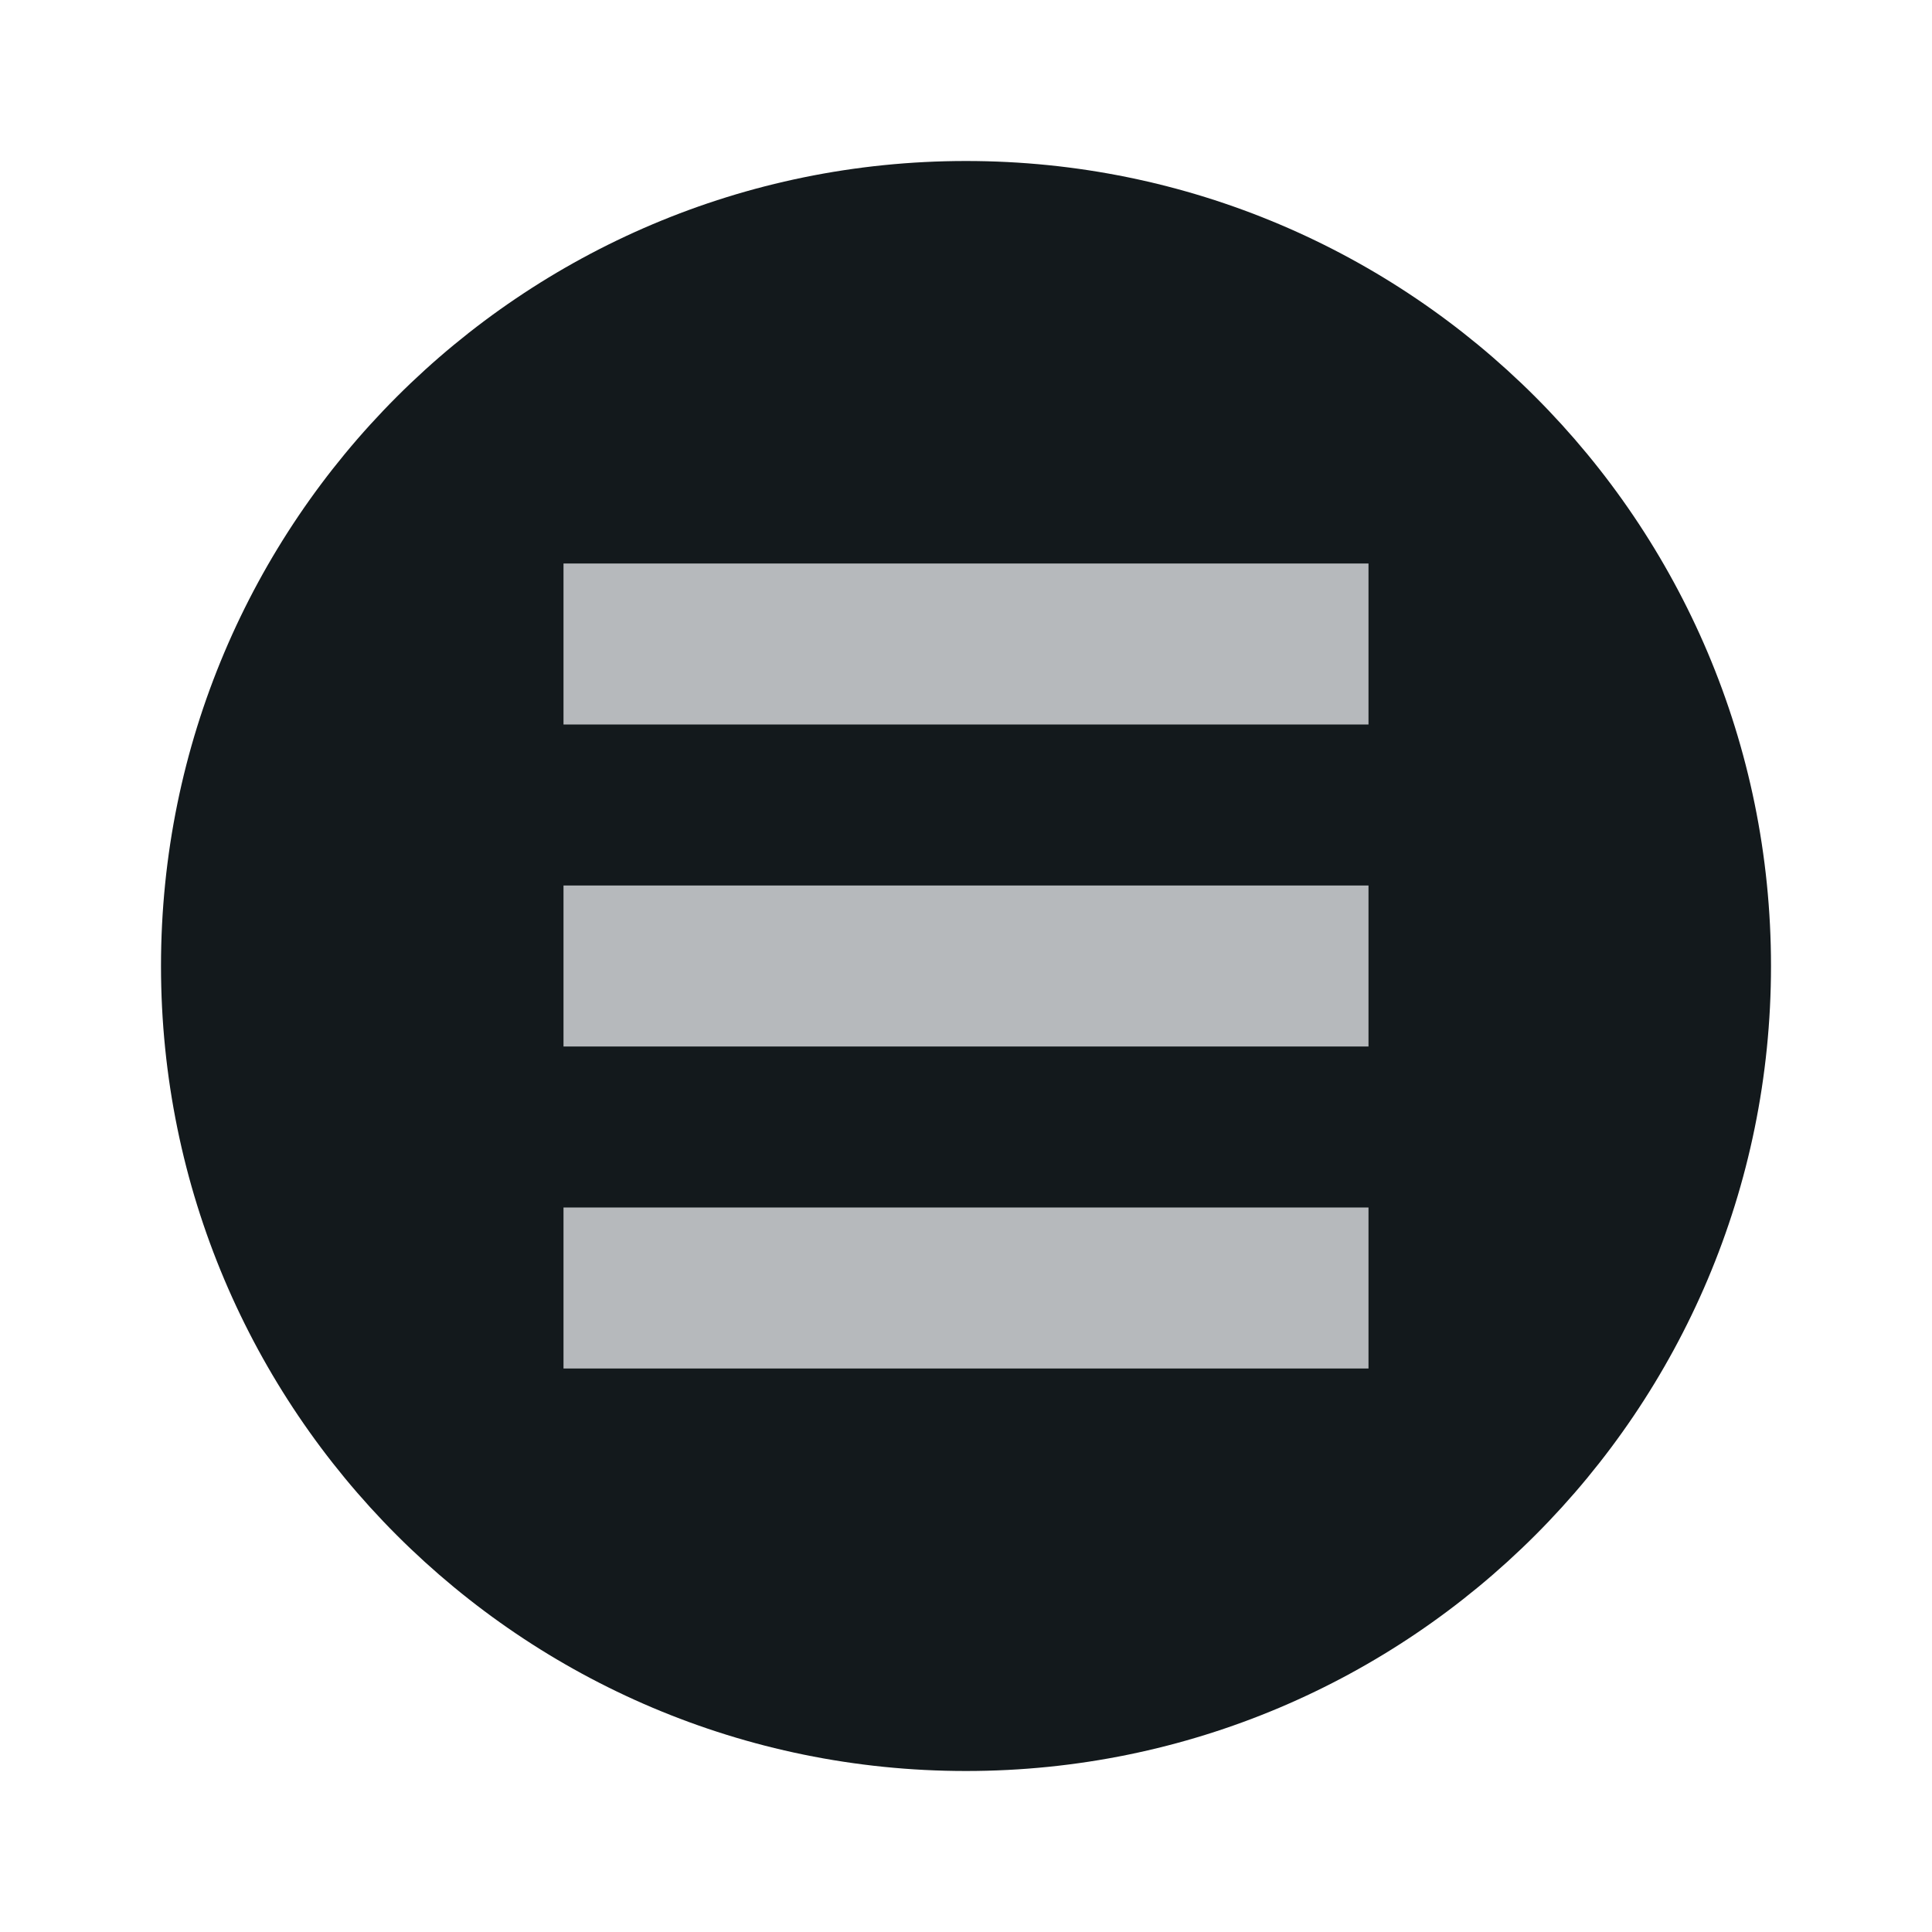
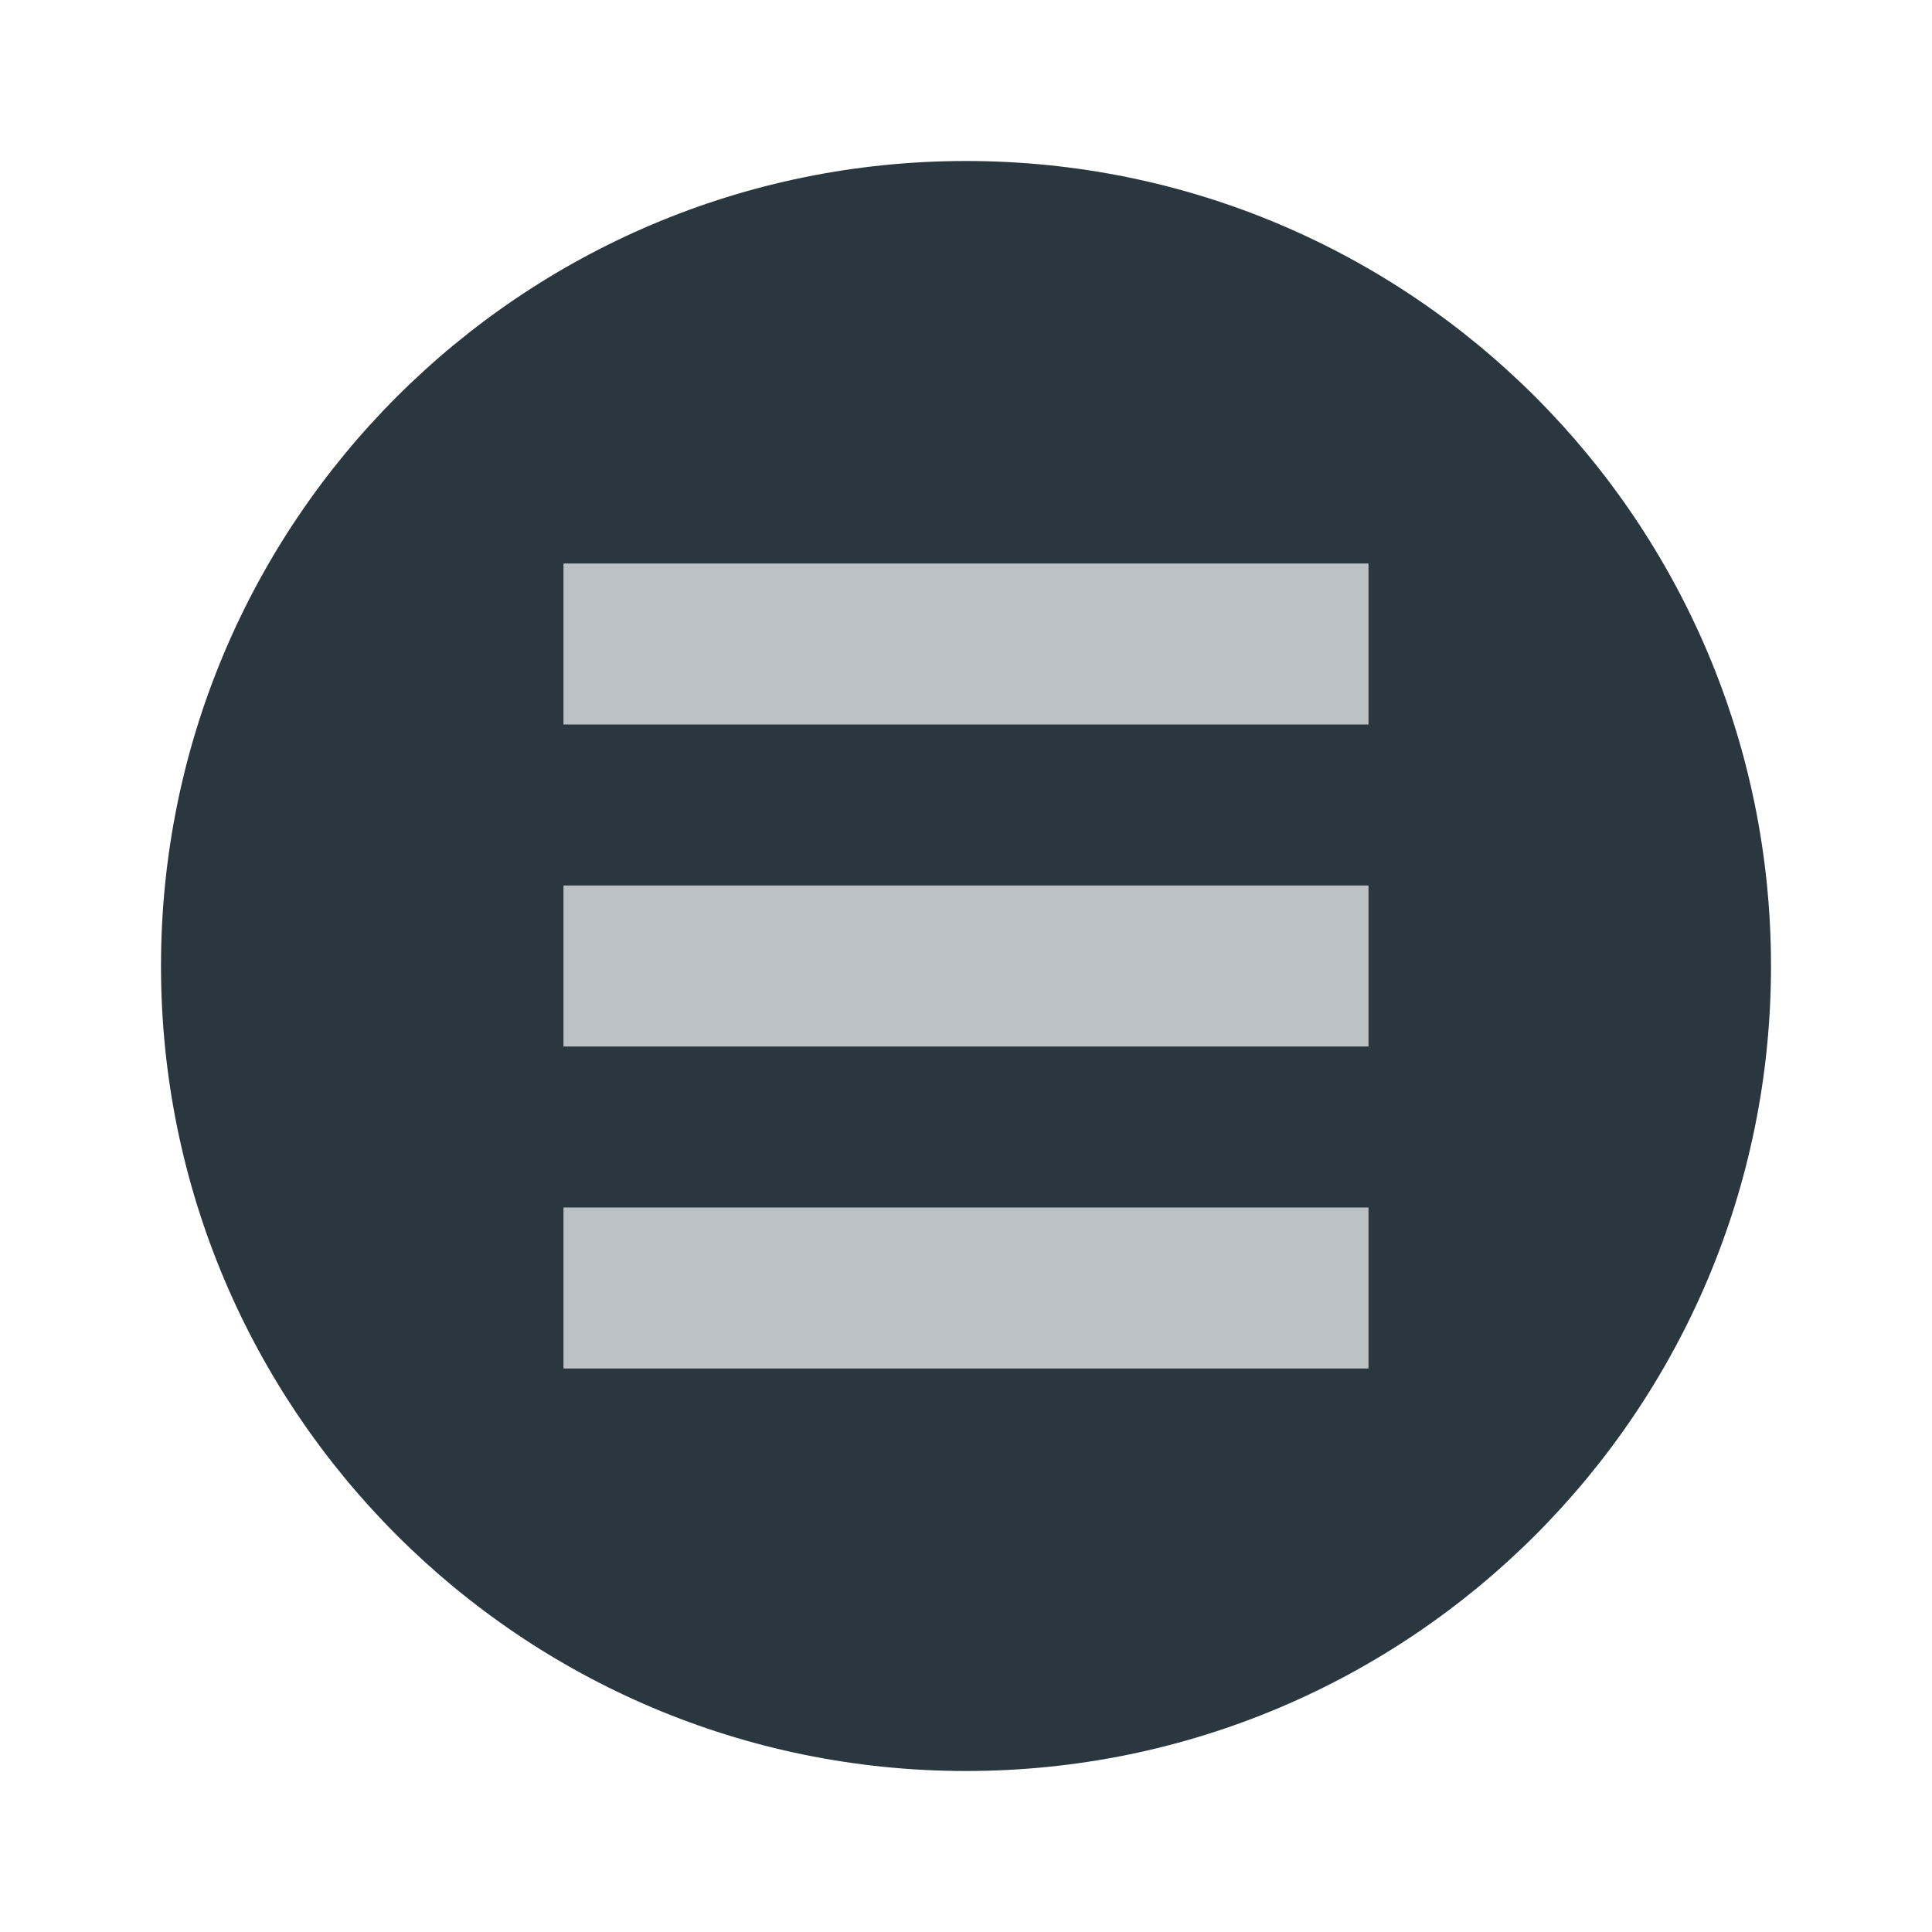
<svg xmlns="http://www.w3.org/2000/svg" width="24" height="24" viewBox="0 0 24 24" id="svg4747" version="1.1">
  <defs id="defs4749" />
  <g id="layer1" transform="translate(0,-1028.362)">
-     <circle style="opacity:1;fill:#13191c;fill-opacity:1;fill-rule:evenodd;stroke:none;stroke-width:2;stroke-linecap:butt;stroke-linejoin:round;stroke-miterlimit:4;stroke-dasharray:none;stroke-dashoffset:478.437;stroke-opacity:1" id="path4134" cx="12" cy="1040.362" r="10" />
+     <circle style="opacity:1;fill:#2a373e;fill-opacity:1;fill-rule:evenodd;stroke:none;stroke-width:2;stroke-linecap:butt;stroke-linejoin:round;stroke-miterlimit:4;stroke-dasharray:none;stroke-dashoffset:478.437;stroke-opacity:1" id="path4134" cx="12" cy="1040.362" r="10" />
    <circle style="opacity:1;fill:#eceff1;fill-opacity:0.1;fill-rule:evenodd;stroke:none;stroke-width:9.605;stroke-linecap:butt;stroke-linejoin:round;stroke-miterlimit:4;stroke-dasharray:none;stroke-dashoffset:478.437;stroke-opacity:0.75" id="path5326" cx="-15" cy="1040.362" r="10" />
    <rect style="opacity:1;fill:#eceff1;fill-opacity:0.75;fill-rule:evenodd;stroke:none;stroke-width:0;stroke-linecap:square;stroke-linejoin:round;stroke-miterlimit:4;stroke-dasharray:none;stroke-dashoffset:478.437;stroke-opacity:0.4" id="rect4737-7" width="10" height="2" x="7" y="1043.362" />
    <rect style="opacity:1;fill:#eceff1;fill-opacity:0.75;fill-rule:evenodd;stroke:none;stroke-width:0;stroke-linecap:square;stroke-linejoin:round;stroke-miterlimit:4;stroke-dasharray:none;stroke-dashoffset:478.437;stroke-opacity:0.4" id="rect4737-7-8" width="10" height="2" x="7" y="1039.362" />
    <rect style="opacity:1;fill:#eceff1;fill-opacity:0.75;fill-rule:evenodd;stroke:none;stroke-width:0;stroke-linecap:square;stroke-linejoin:round;stroke-miterlimit:4;stroke-dasharray:none;stroke-dashoffset:478.437;stroke-opacity:0.4" id="rect4737-7-8-1" width="10" height="2" x="7" y="1035.362" />
  </g>
</svg>
